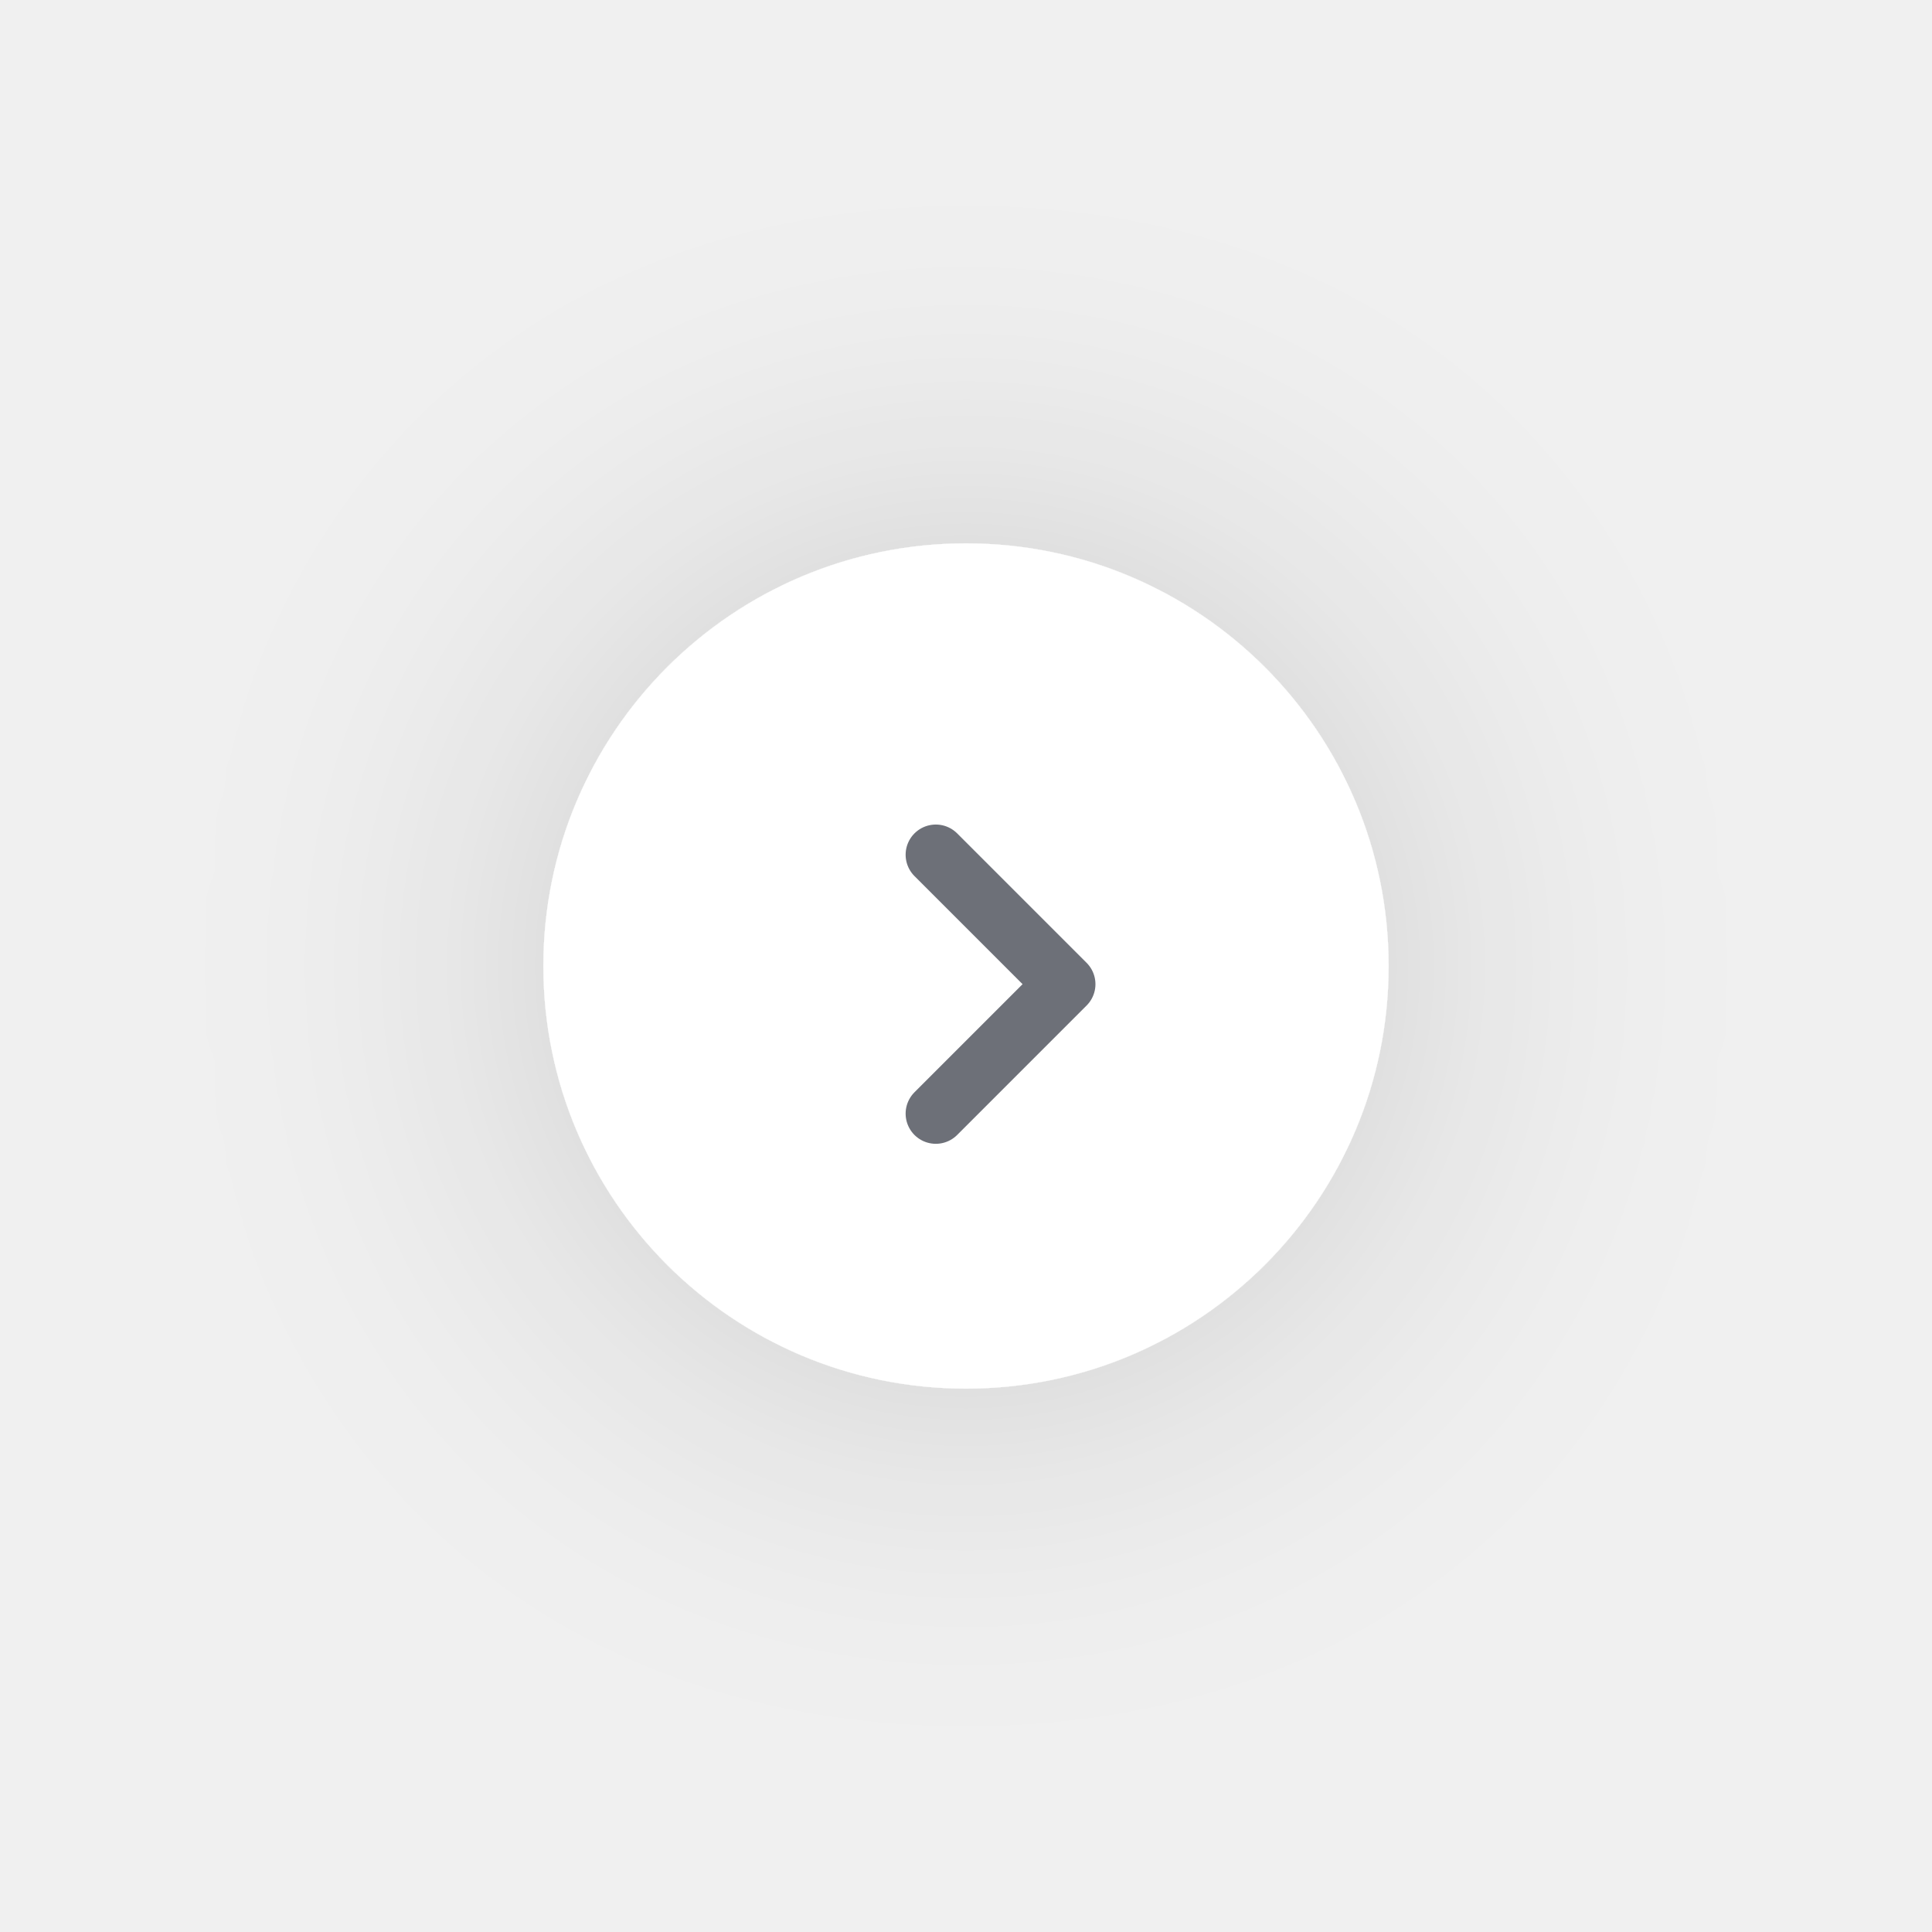
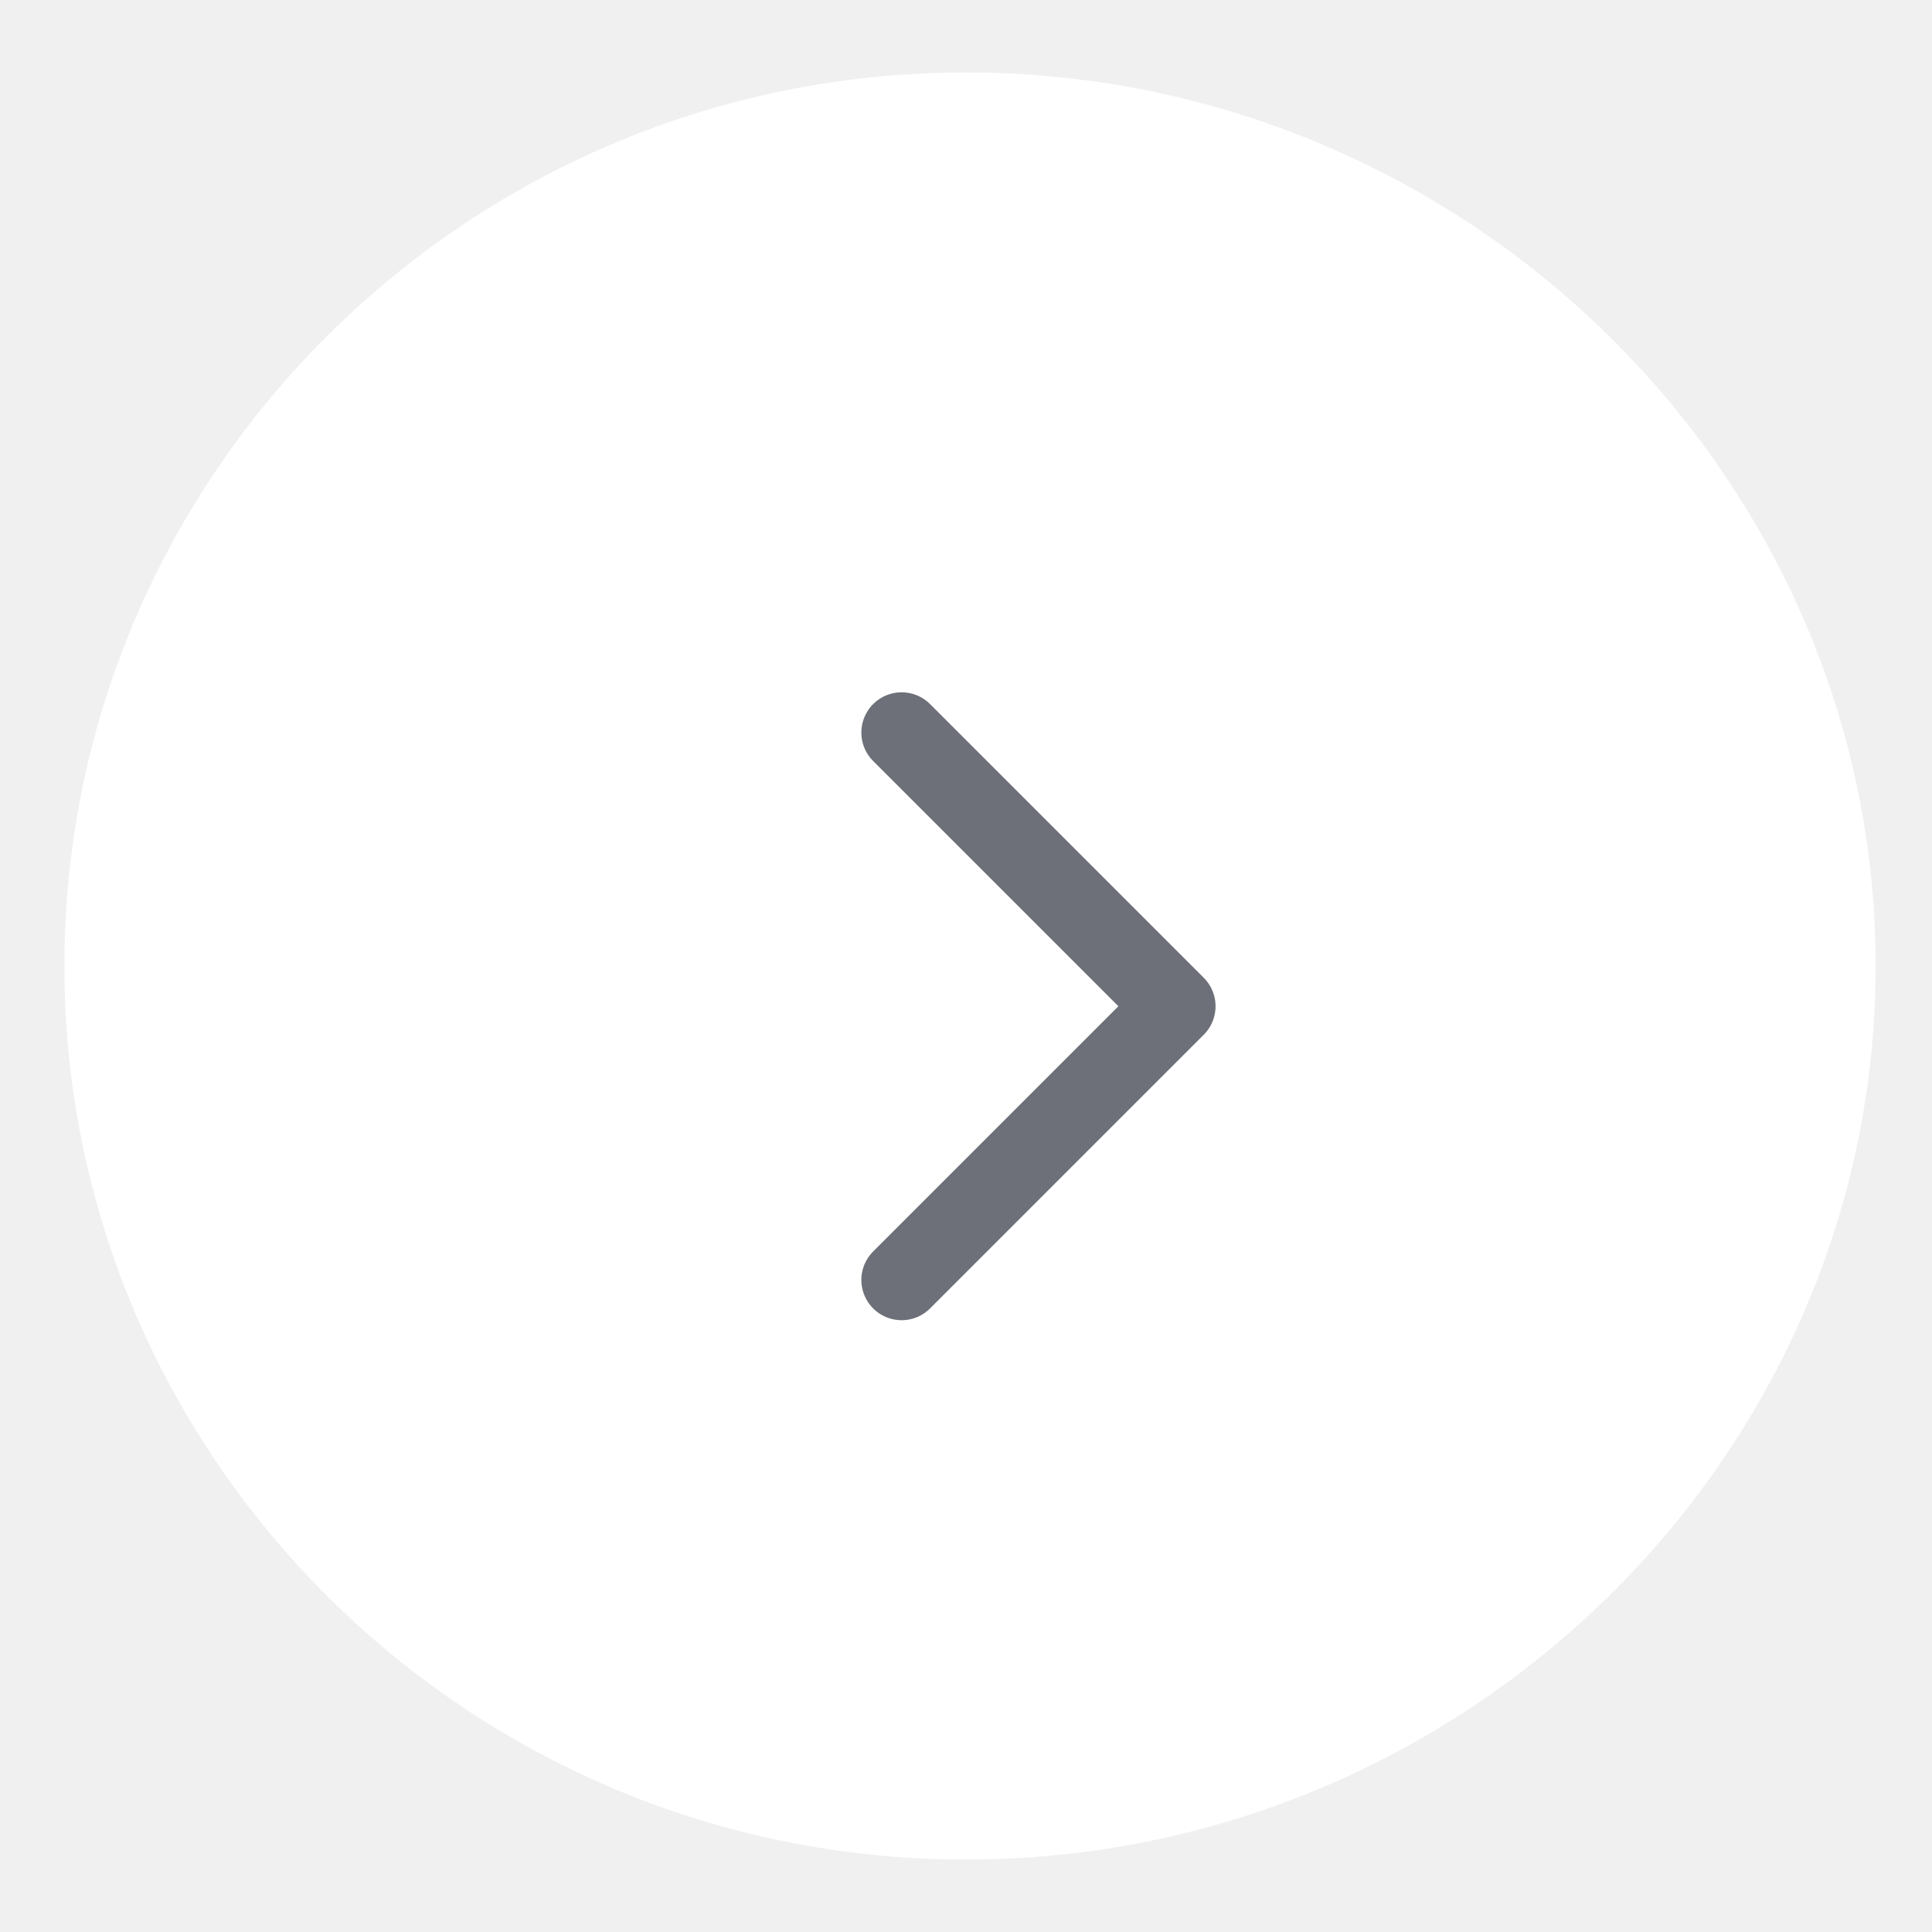
- <svg xmlns="http://www.w3.org/2000/svg" width="32" height="32" viewBox="0 0 32 32">
-   <defs>
-     <filter id="Ellipse_6" x="0" y="0" width="32" height="32" filterUnits="userSpaceOnUse">
-       <feOffset input="SourceAlpha" />
-       <feGaussianBlur stdDeviation="3" result="blur" />
-       <feFlood flood-opacity="0.161" />
-       <feComposite operator="in" in2="blur" />
-       <feComposite in="SourceGraphic" />
-     </filter>
-   </defs>
-   <g id="Group_202" data-name="Group 202" transform="translate(-336 -255)">
-     <g transform="matrix(1, 0, 0, 1, 336, 255)" filter="url(#Ellipse_6)">
-       <circle id="Ellipse_6-2" data-name="Ellipse 6" cx="7" cy="7" r="7" transform="translate(9 9)" fill="#fff" />
+ <svg xmlns="http://www.w3.org/2000/svg" version="1.2" viewBox="0 0 24 24" width="15" height="15">
+   <style>
+ 		.s0 { fill: #ffffff } 
+ 		.s1 { fill: none;stroke: #6d7078;stroke-linecap: round;stroke-linejoin: round } 
+ 	</style>
+   <g id="Group_10862">
+     <g id="Layer">
+       <path id="Ellipse_6-2" class="s0" d="m12 23.1c-6.2 0-11.2-5-11.2-11.1 0-6.1 5-11.1 11.2-11.1 6.2 0 11.3 5 11.3 11.1 0 6.1-5.1 11.1-11.3 11.1z" />
    </g>
-     <path id="arrow" d="M4.288,2.144,2.144,0,0,2.144" transform="translate(353.644 269.157) rotate(90)" fill="none" stroke="#6d7078" stroke-linecap="round" stroke-linejoin="round" stroke-width="1" />
+     <path id="arrow" class="s1" d="m11.2 9.1l3.4 3.4-3.4 3.4" />
  </g>
</svg>
